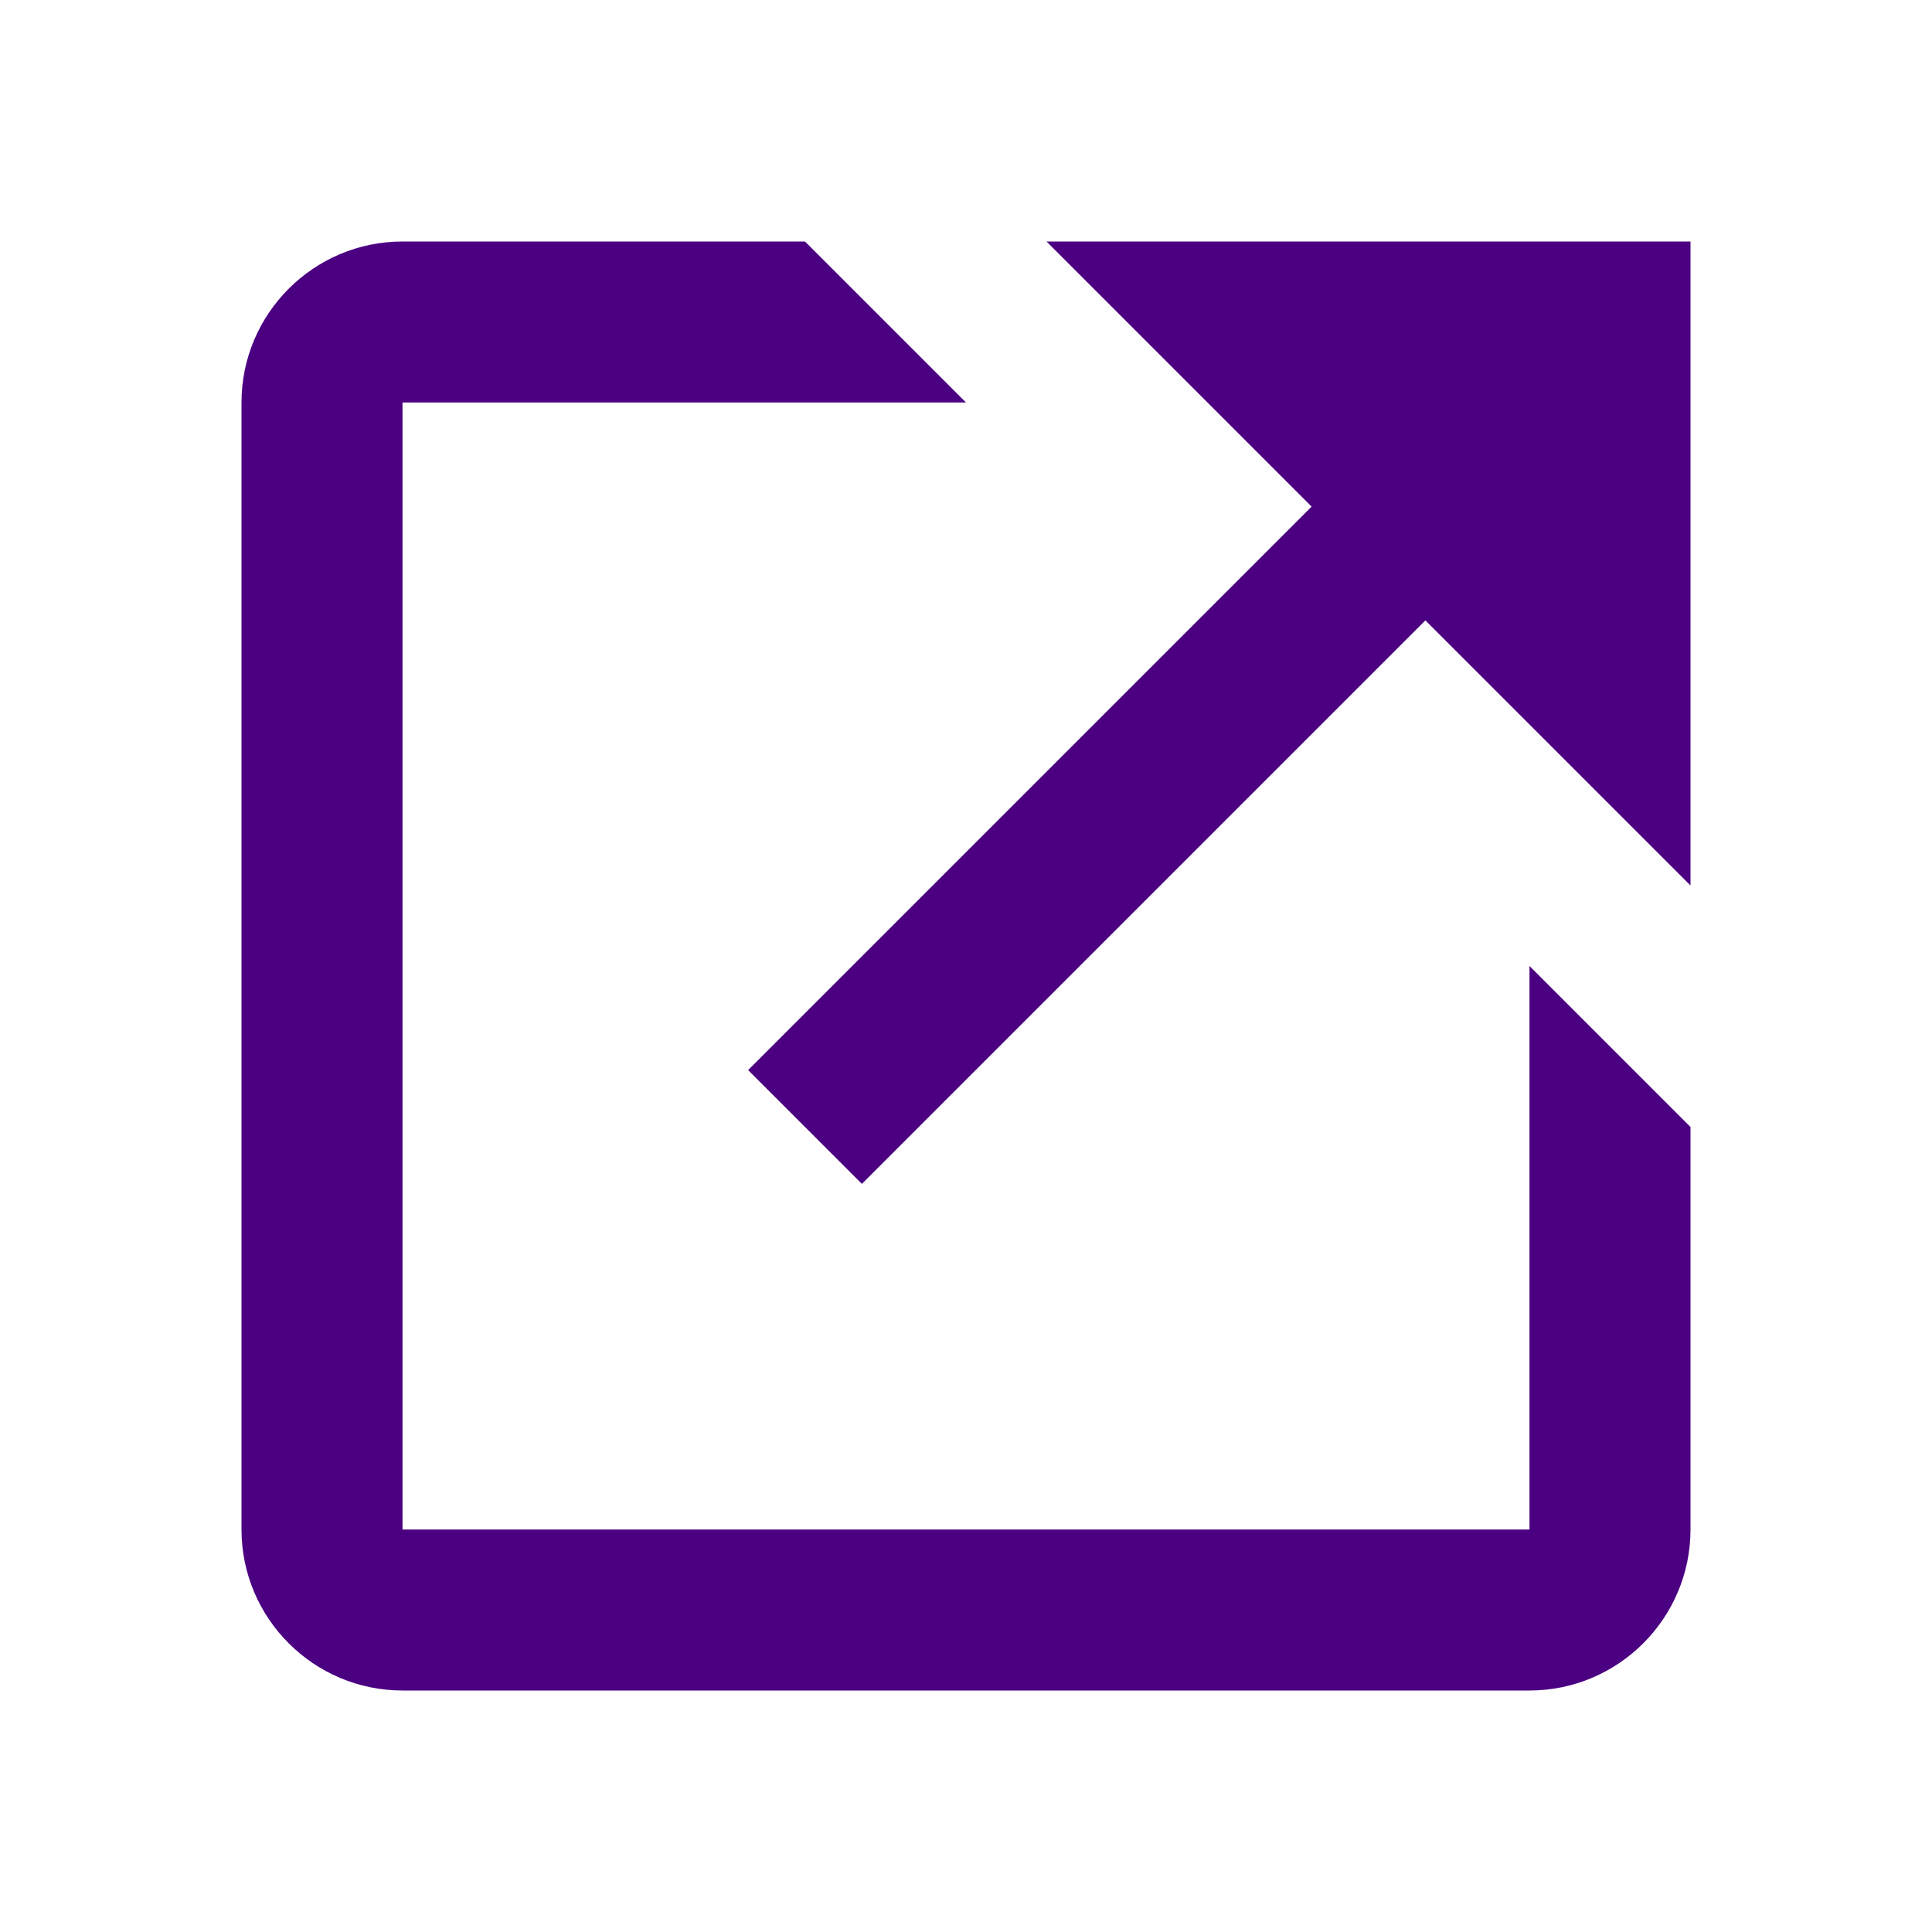
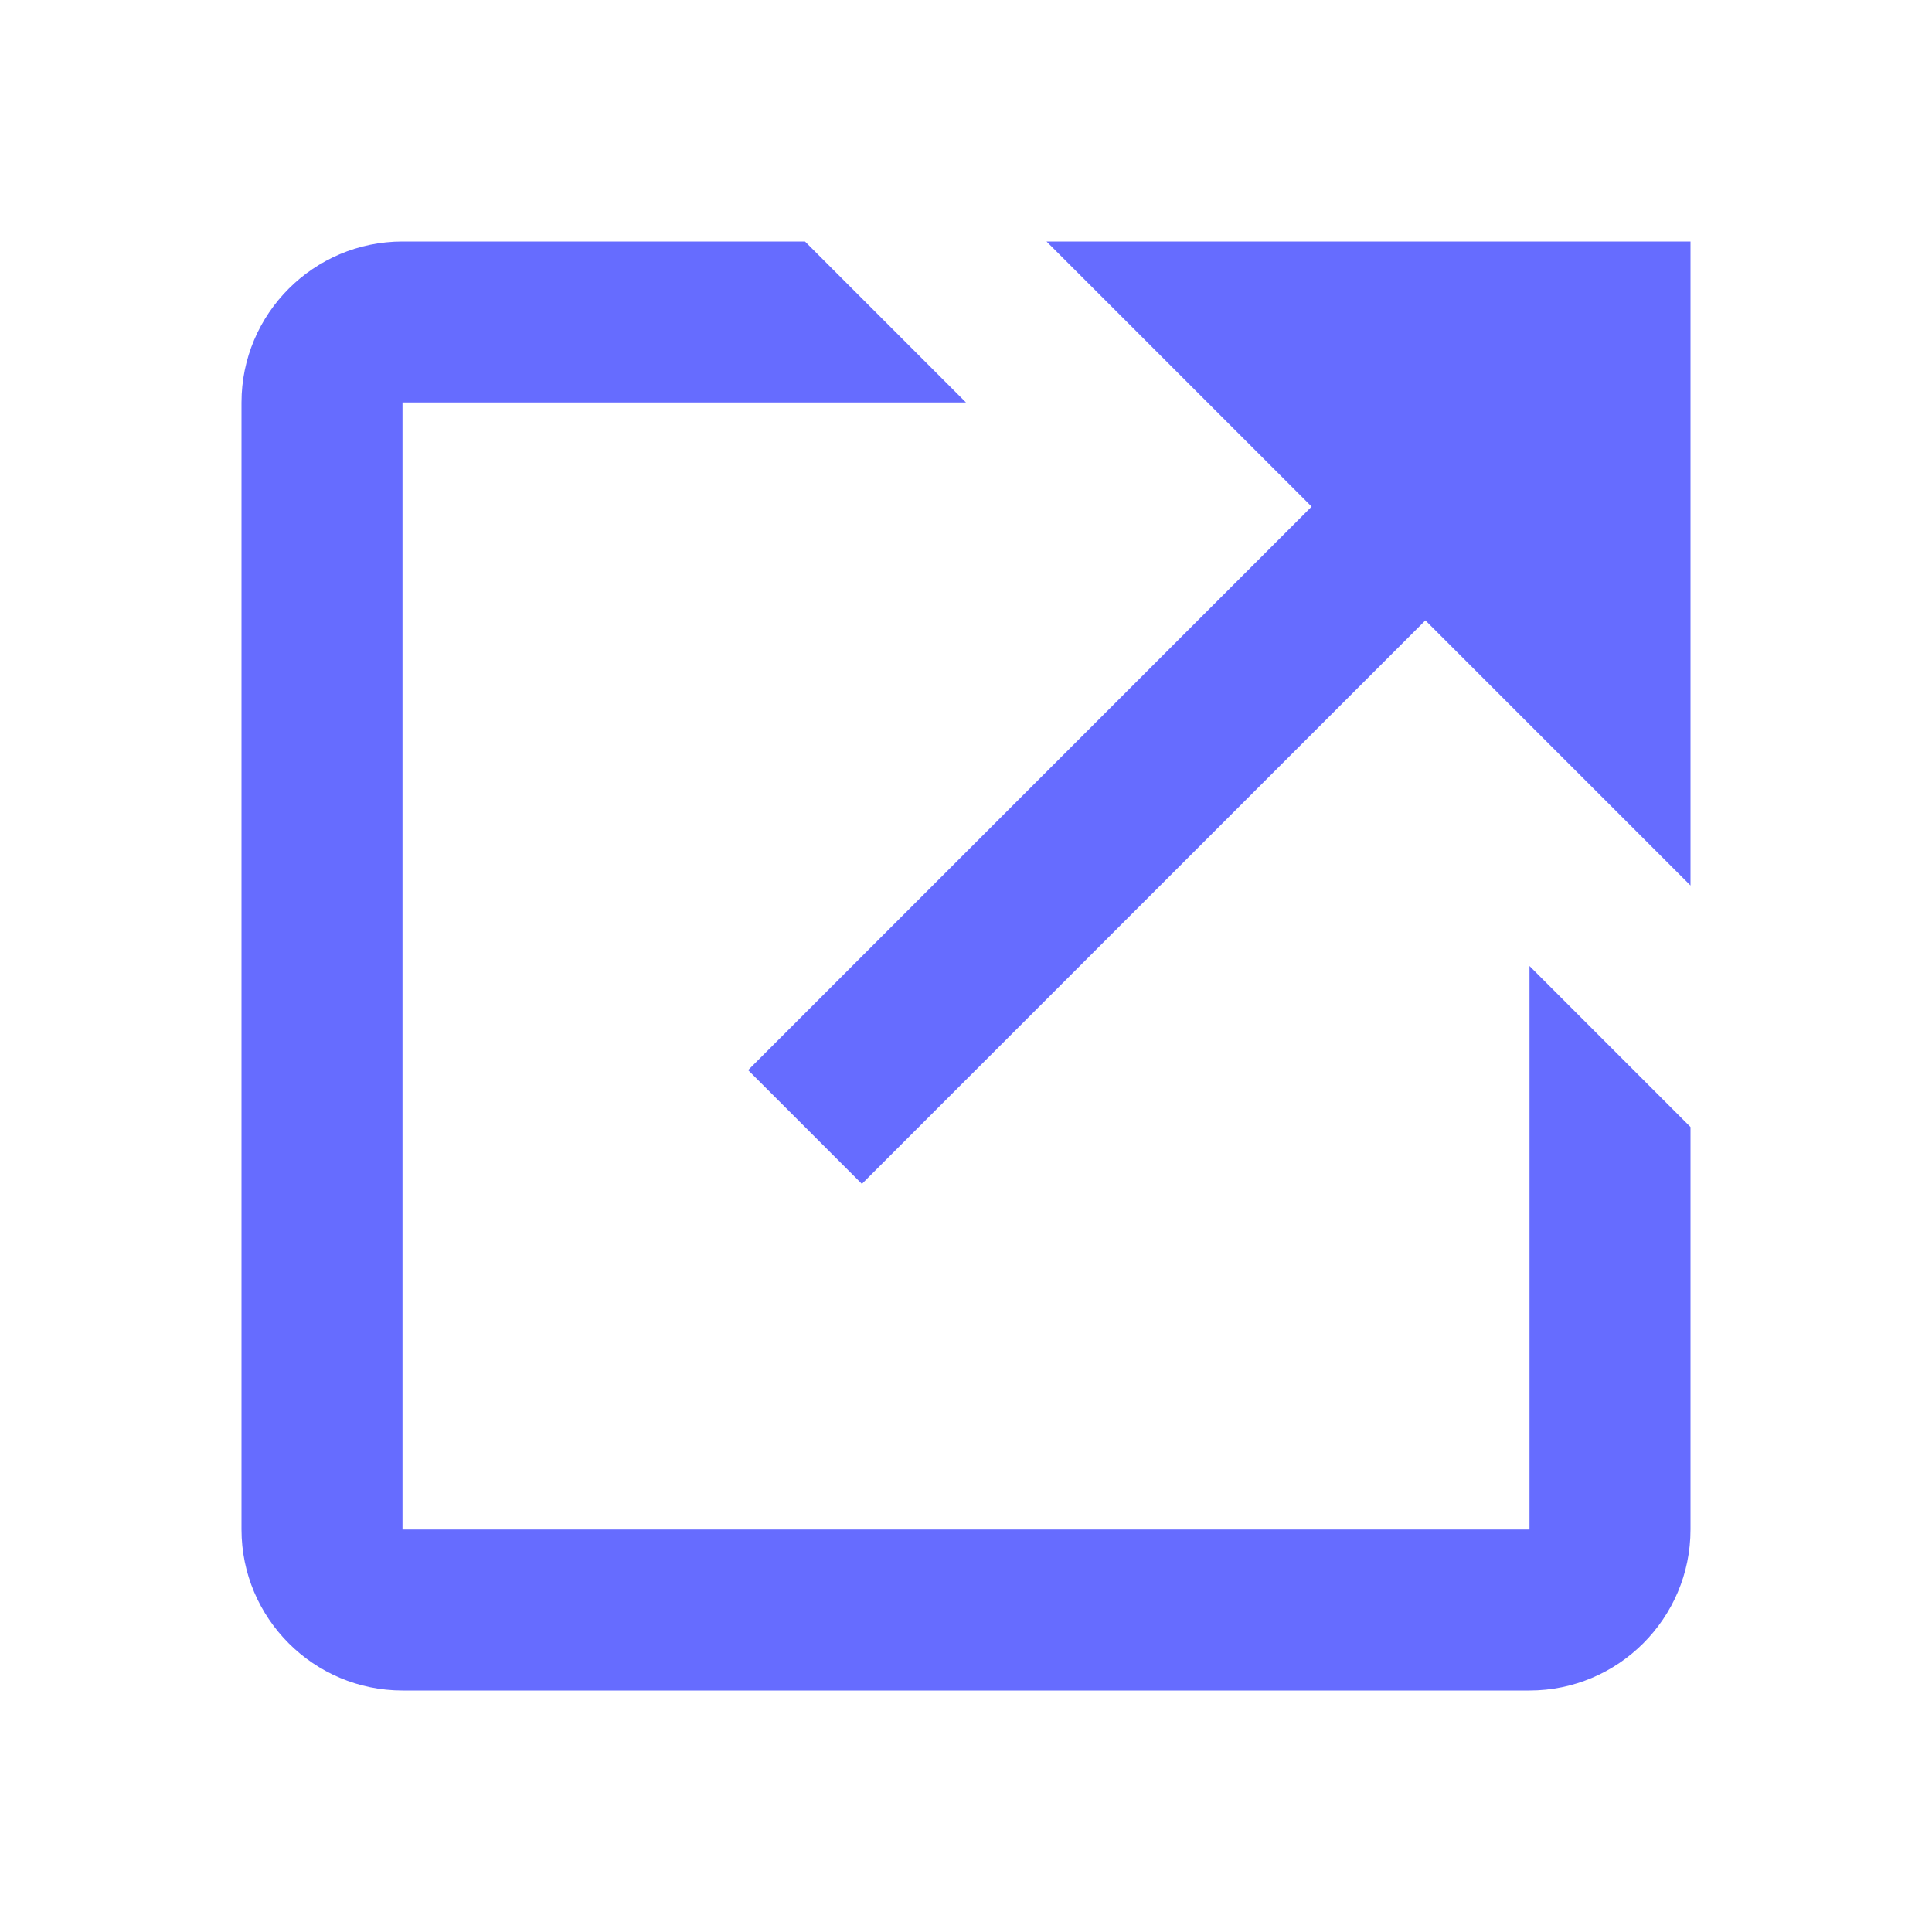
<svg xmlns="http://www.w3.org/2000/svg" width="18" height="18" viewBox="0 0 18 18" fill="none">
-   <path d="M9.75 2.25L12.22 4.72L6.97 9.97L8.03 11.03L13.28 5.78L15.75 8.25V2.25H9.75Z" fill="#4B0082" />
-   <path d="M14.25 14.25H3.75V3.75H9L7.5 2.25H3.75C2.923 2.25 2.25 2.923 2.25 3.75V14.25C2.25 15.077 2.923 15.75 3.75 15.75H14.25C15.077 15.75 15.75 15.077 15.75 14.25V10.5L14.25 9V14.25Z" fill="#4B0082" />
+   <path d="M9.75 2.25L12.22 4.72L6.97 9.97L8.03 11.03L13.28 5.78L15.75 8.25V2.25H9.75Z" fill="#666CFF" />
+   <path d="M14.25 14.25H3.75V3.75H9L7.5 2.25H3.75C2.923 2.25 2.25 2.923 2.25 3.75V14.25C2.25 15.077 2.923 15.75 3.75 15.75H14.25C15.077 15.75 15.75 15.077 15.75 14.25V10.5L14.25 9V14.25Z" fill="#666CFF" />
</svg>
